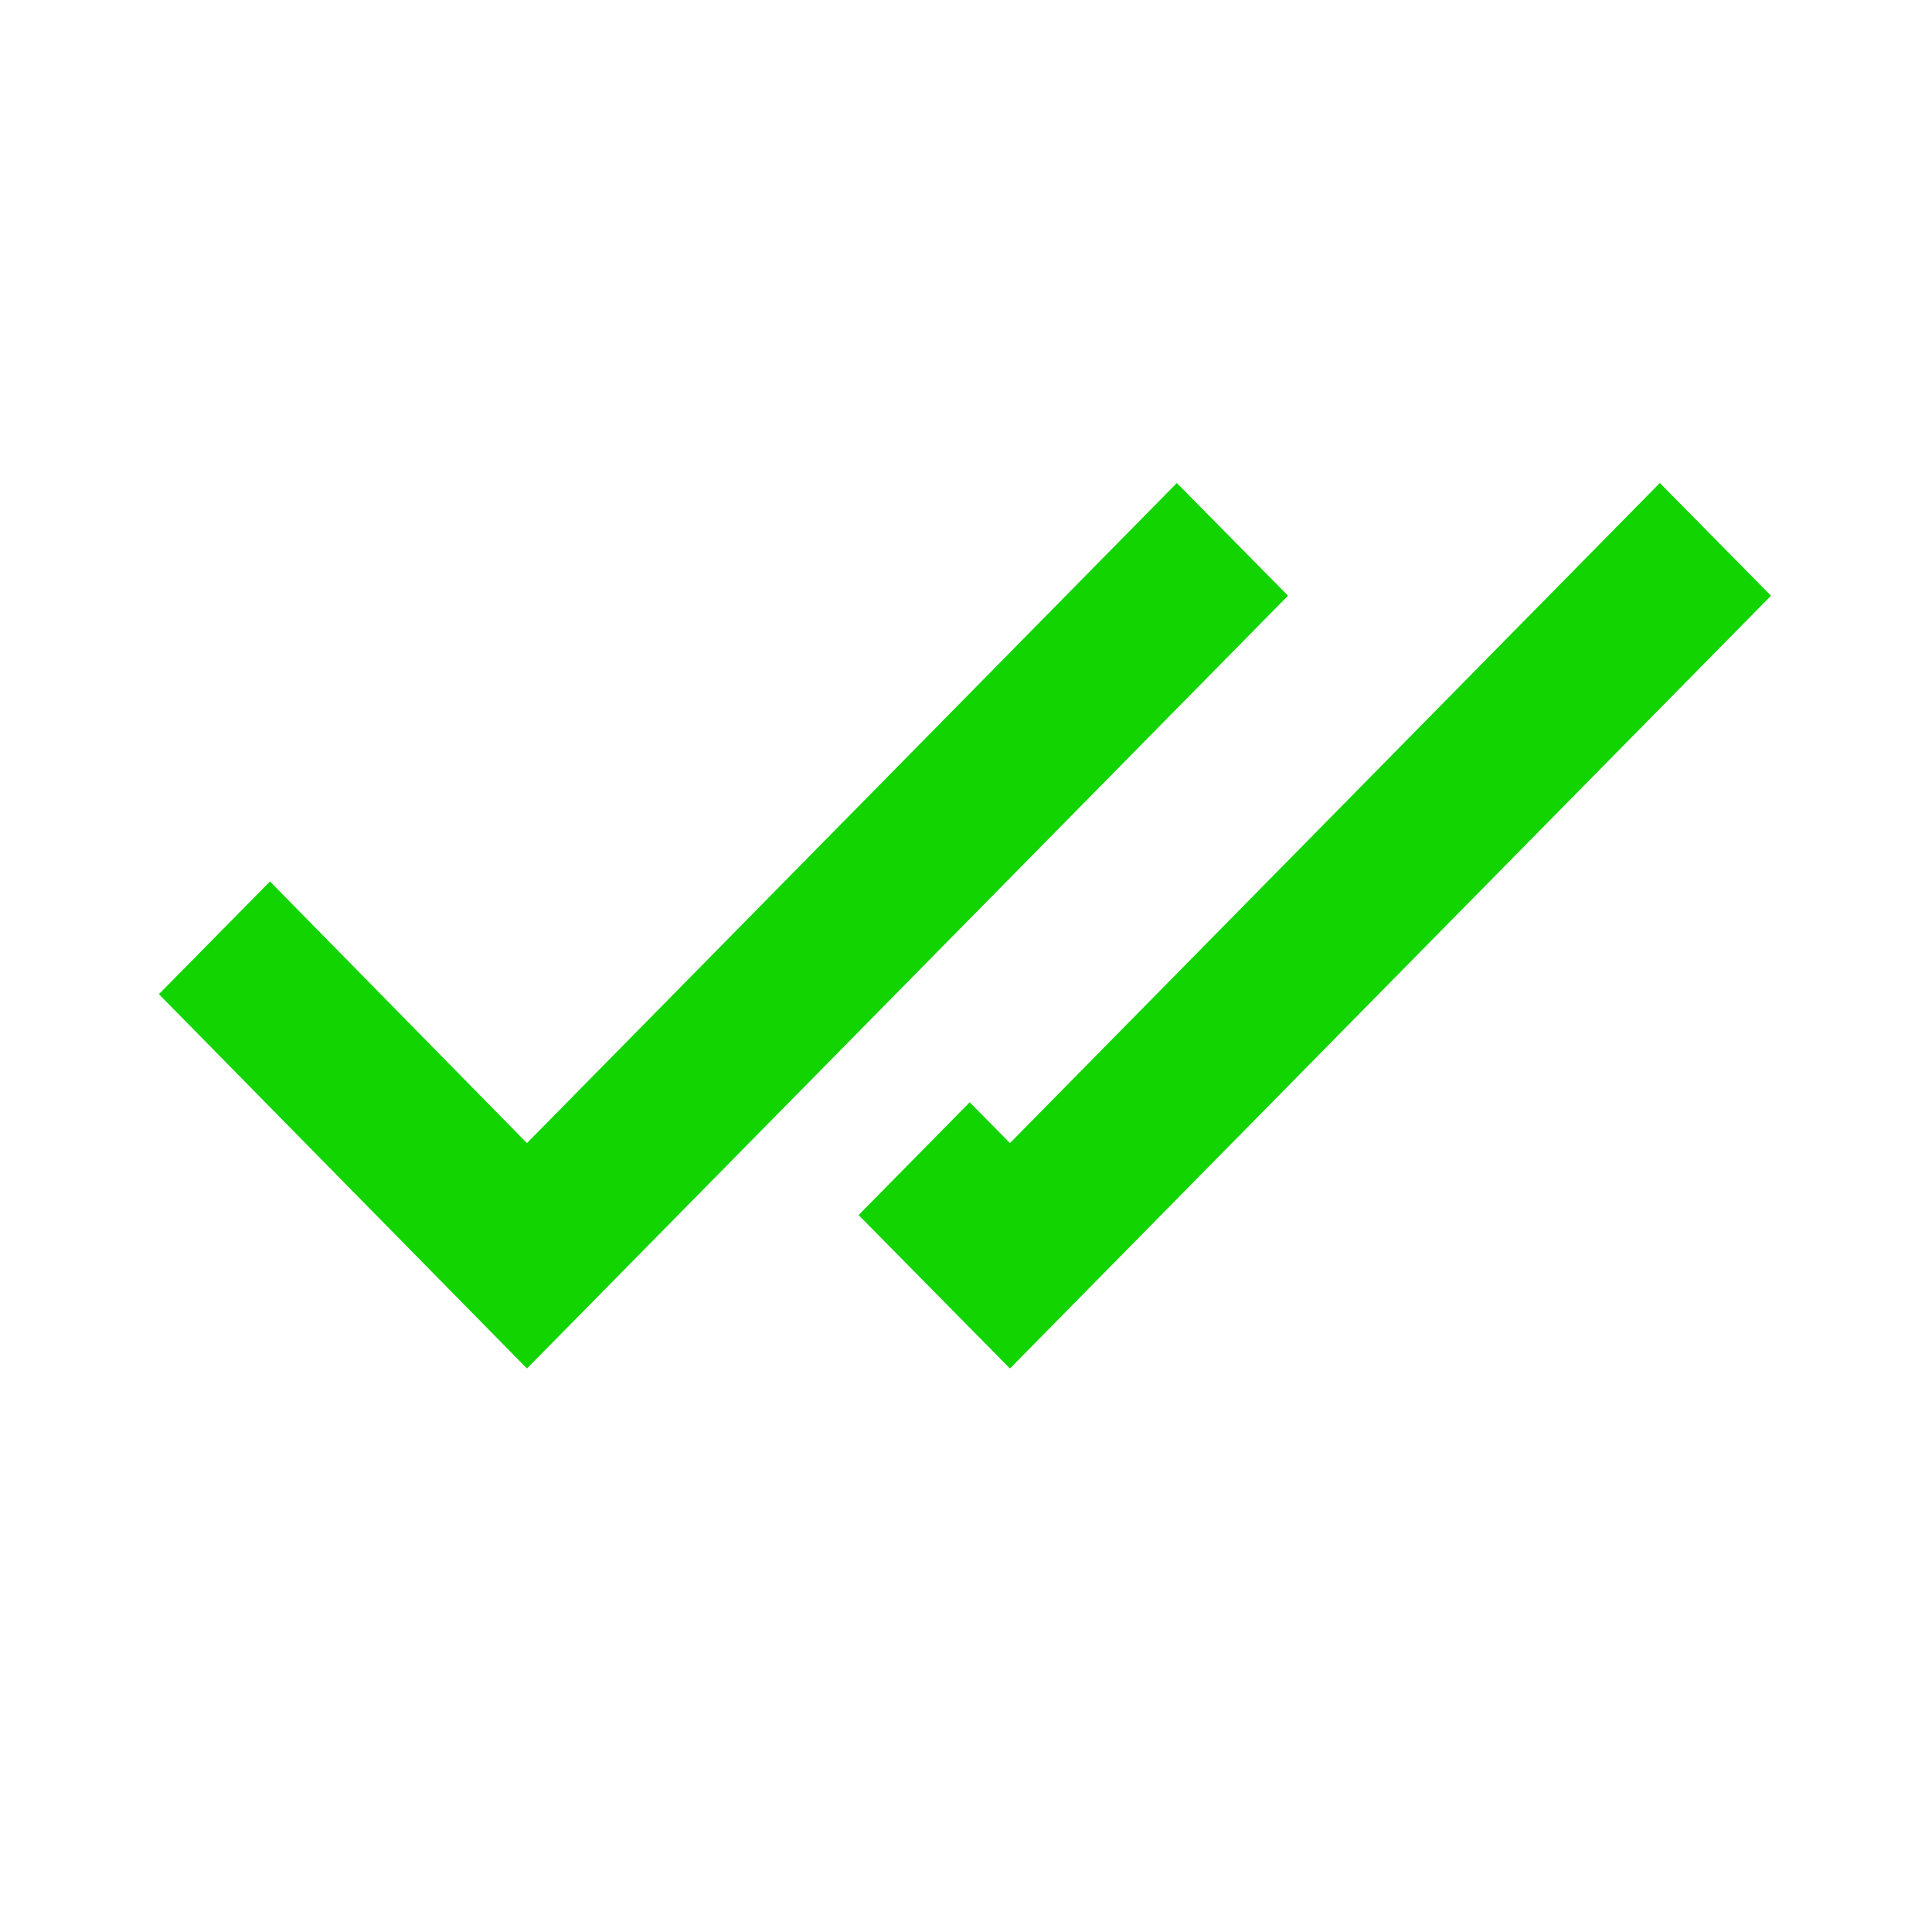
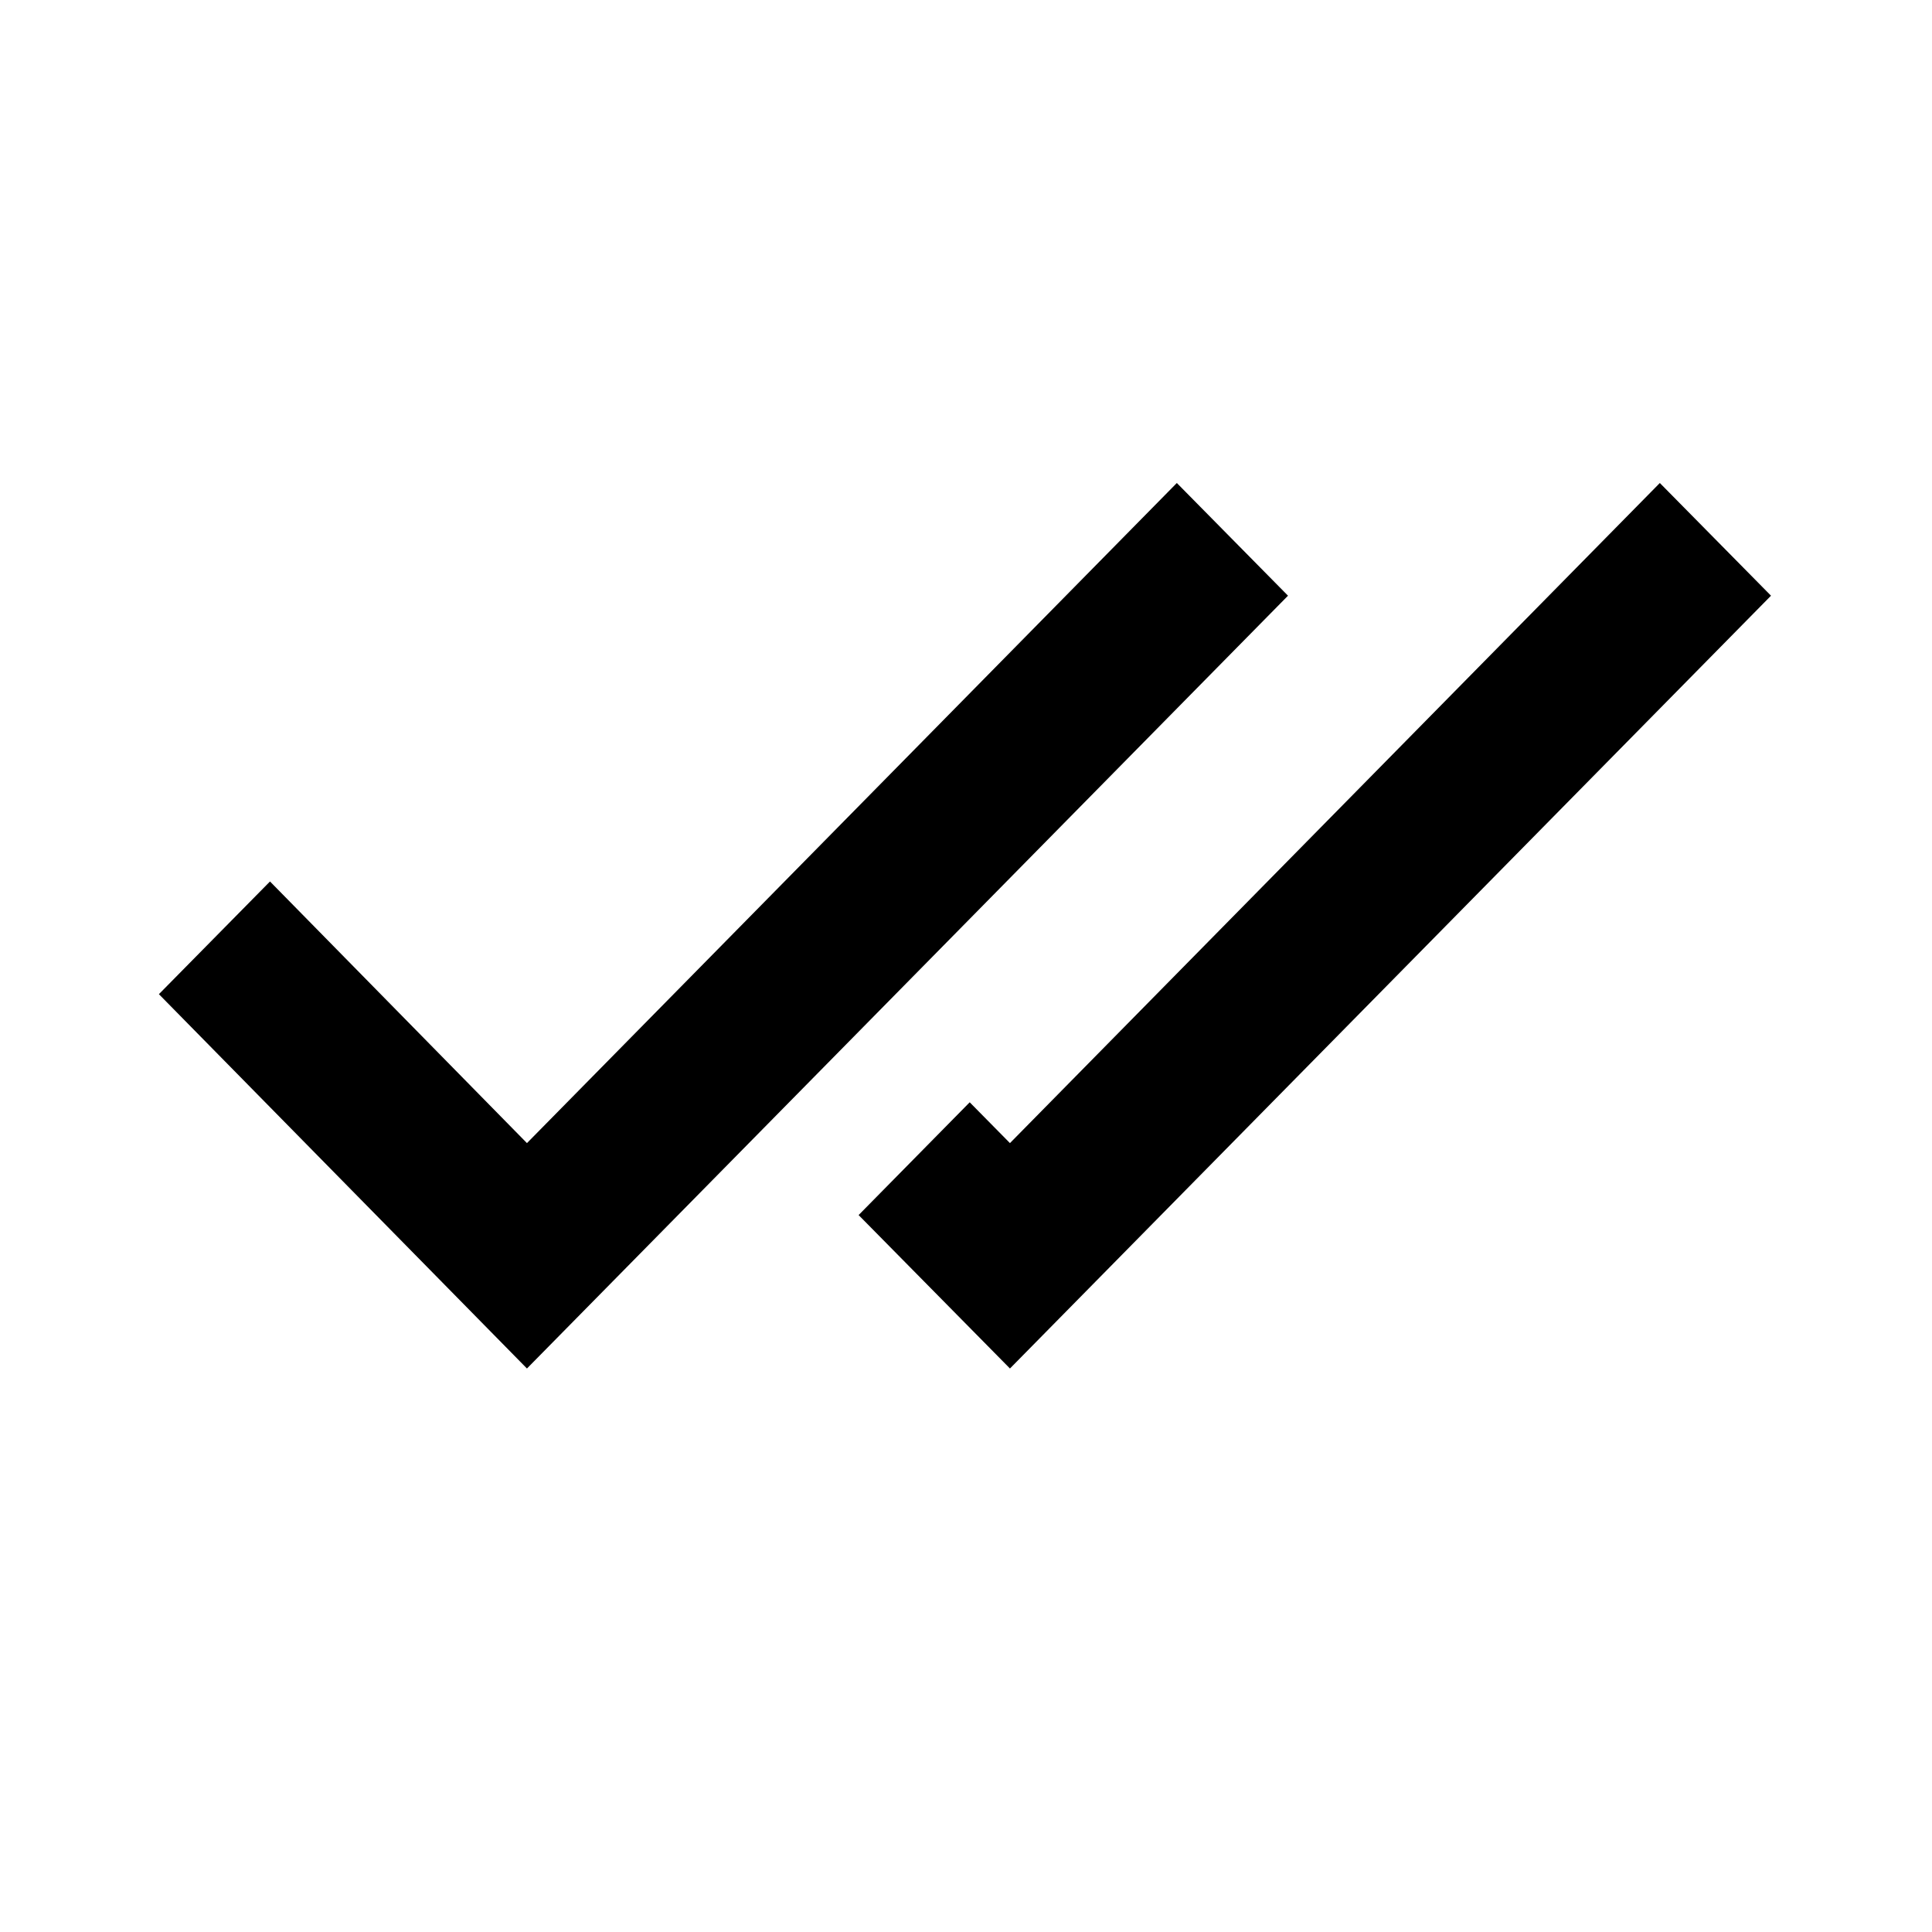
<svg xmlns="http://www.w3.org/2000/svg" width="24" height="24" viewBox="0 0 24 24" fill="current">
-   <path fill-rule="evenodd" clip-rule="evenodd" d="M14.619 6L6.546 14.2L3.354 10.95L1.974 12.35L6.546 17L16 7.4L14.619 6ZM10.666 15.094L12.546 17L22 7.4L20.619 6L12.546 14.2L12.046 13.693L10.666 15.094Z" fill="#11D400" />
+   <path fill-rule="evenodd" clip-rule="evenodd" d="M14.619 6L6.546 14.2L3.354 10.95L1.974 12.35L6.546 17L16 7.4L14.619 6ZM10.666 15.094L12.546 17L22 7.4L20.619 6L12.546 14.2L12.046 13.693L10.666 15.094Z" />
</svg>
